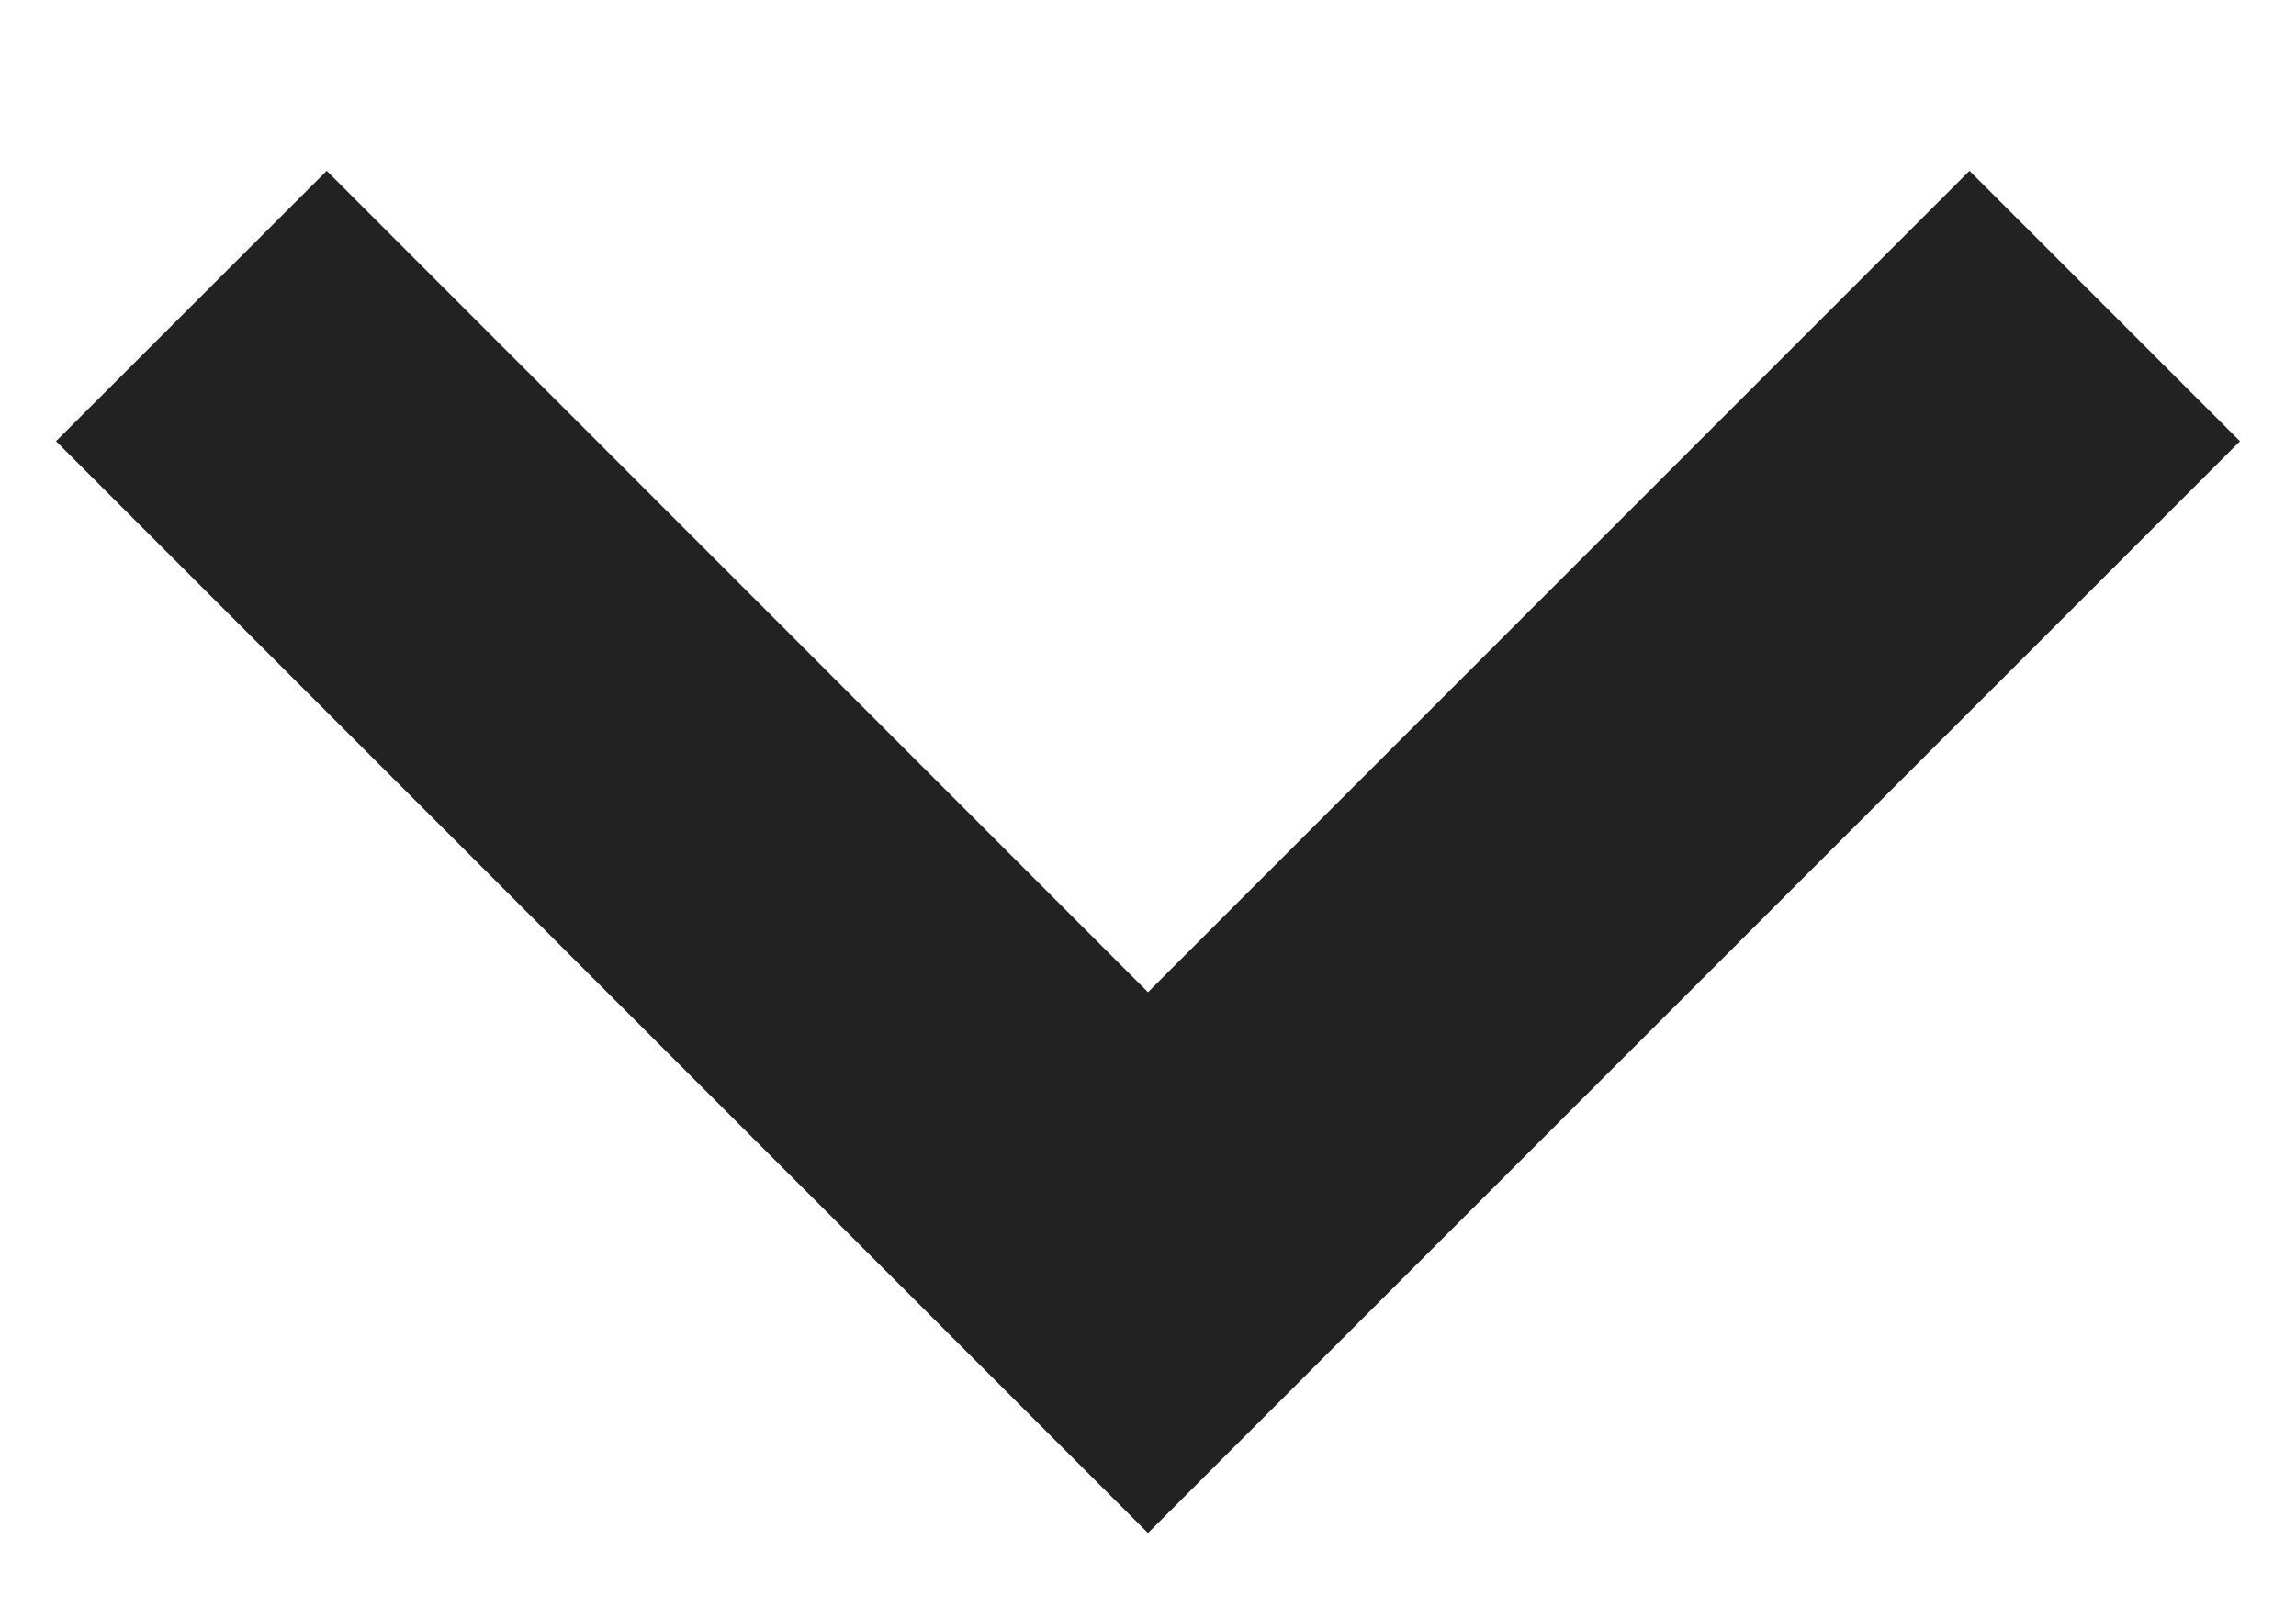
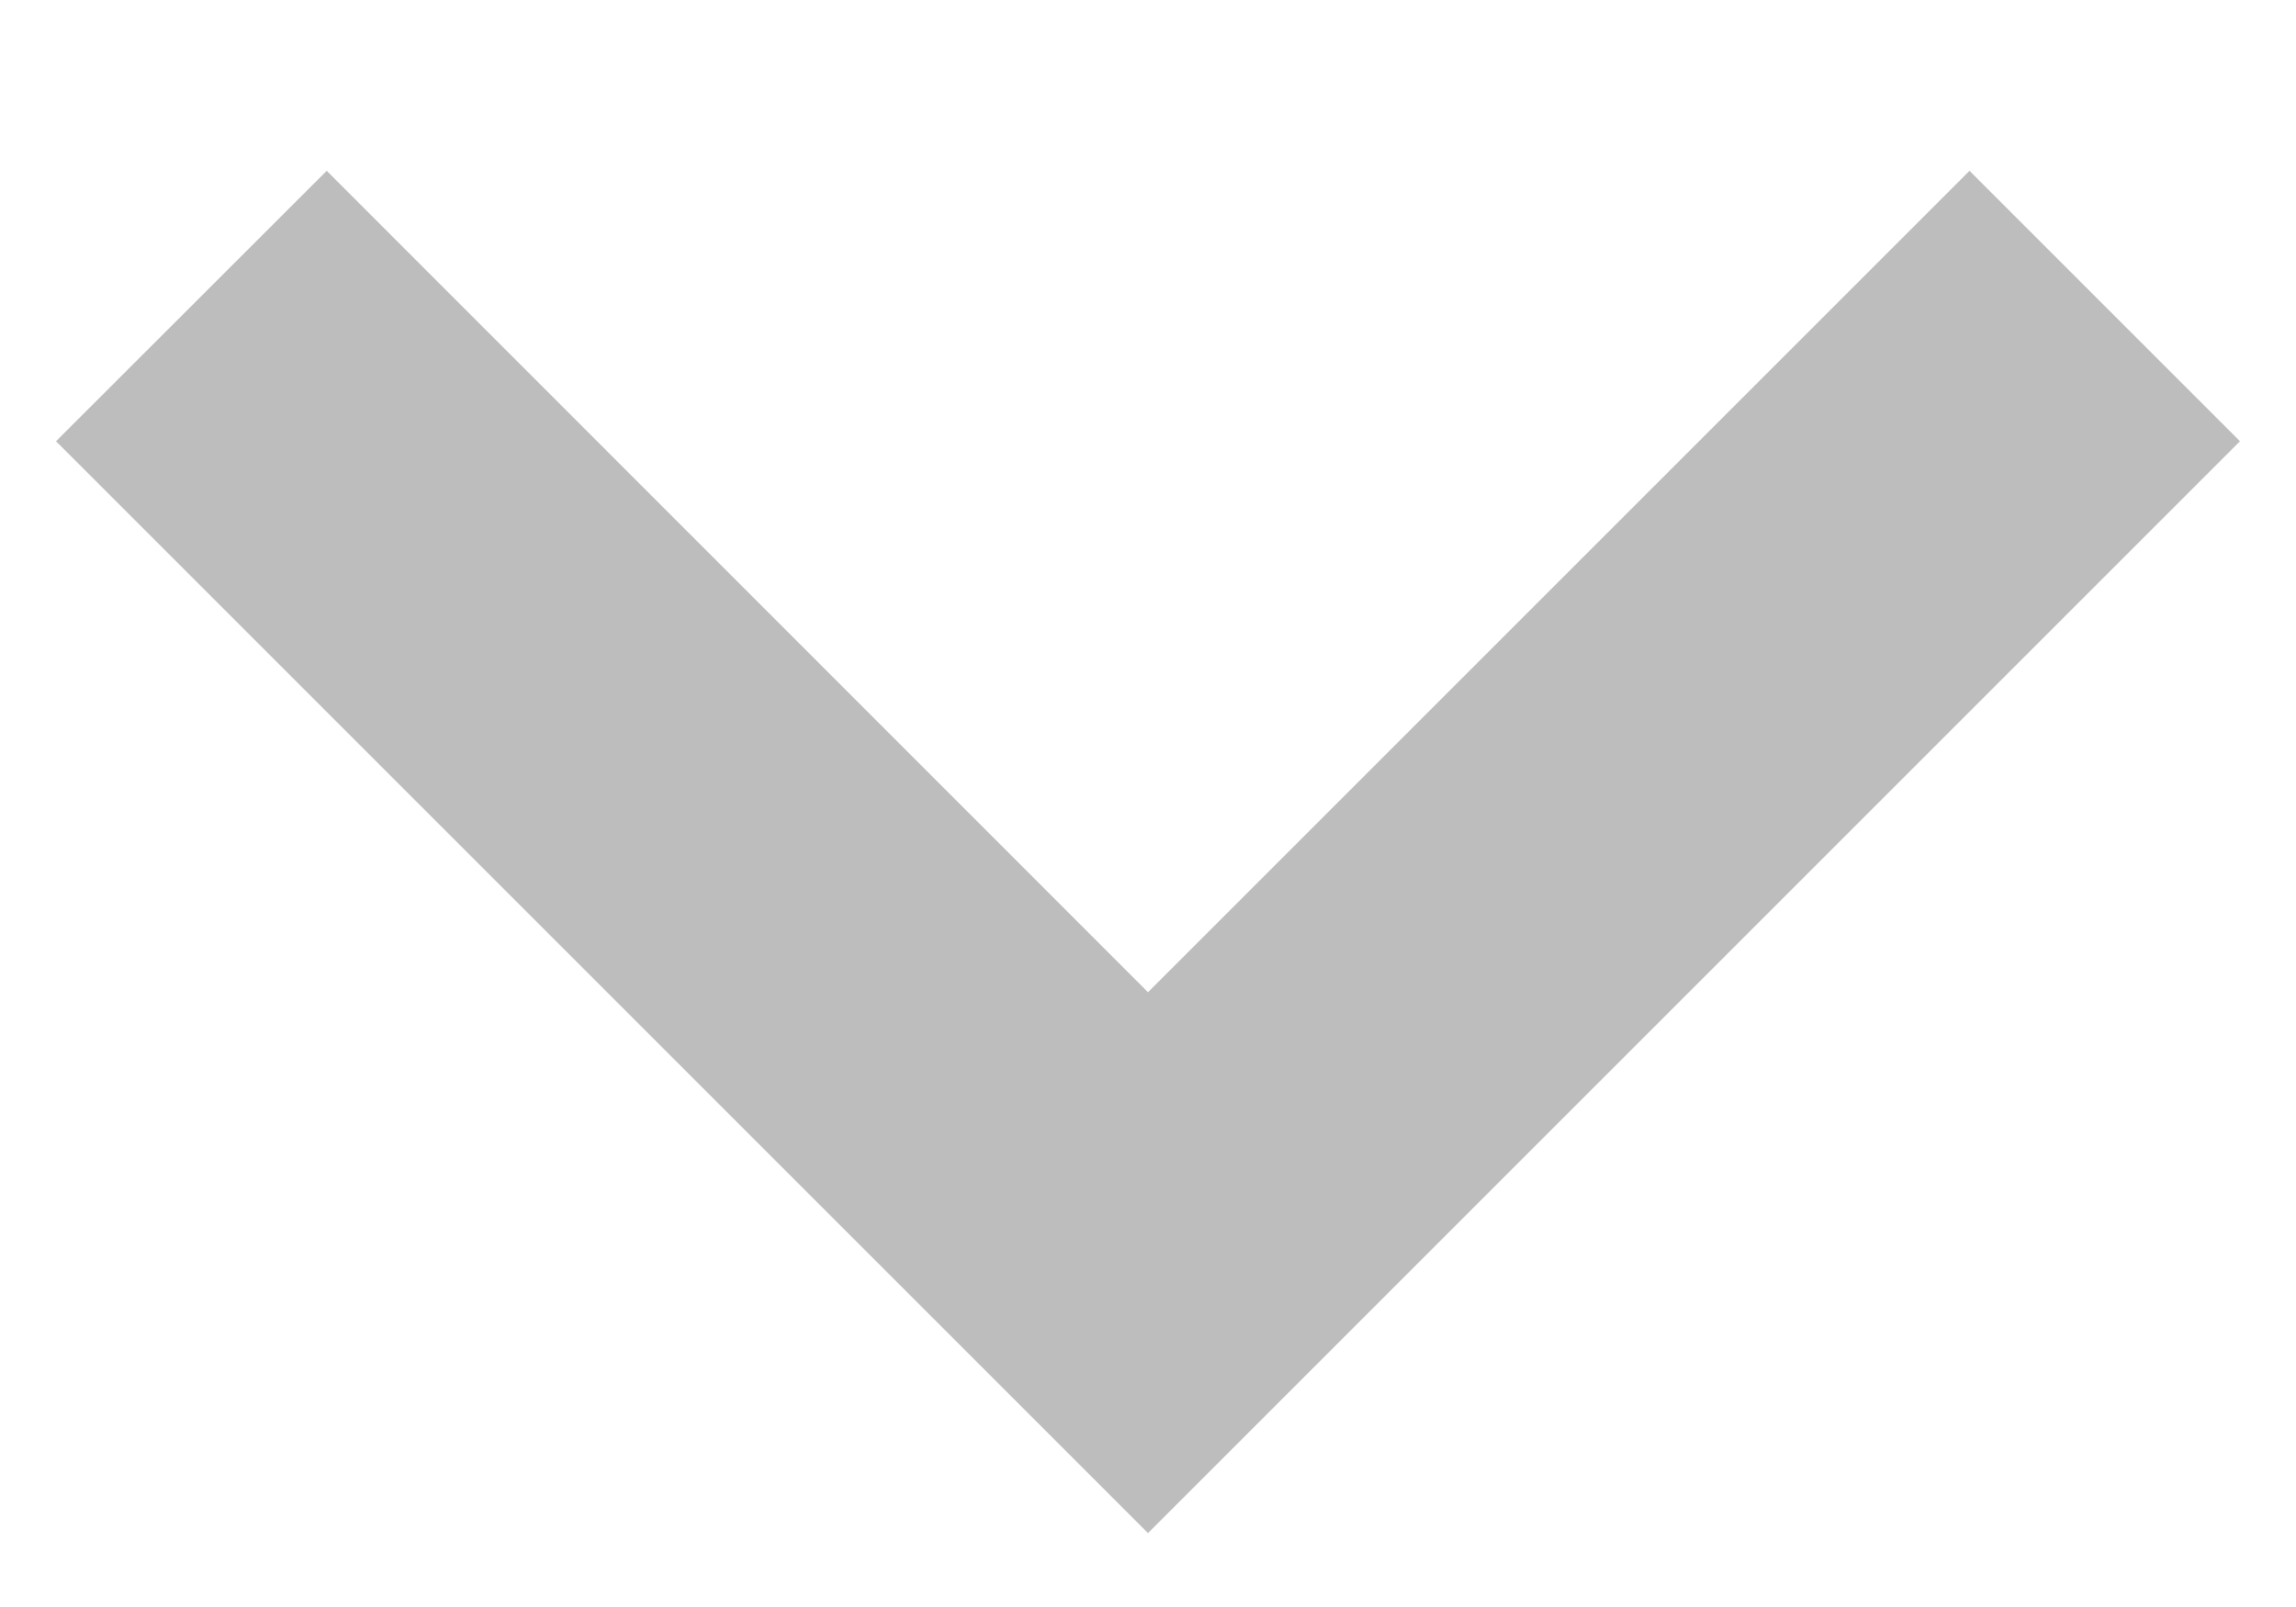
<svg xmlns="http://www.w3.org/2000/svg" width="10" height="7" viewBox="0 0 10 7" fill="none">
-   <path d="M8.578 0.744L5 4.322L1.423 0.744L0.244 1.922L5 6.678L9.756 1.922L8.578 0.744Z" fill="#222222" />
+   <path d="M8.578 0.744L5 4.322L1.423 0.744L0.244 1.922L5 6.678L9.756 1.922L8.578 0.744Z" fill="#BDBDBD" />
</svg>
